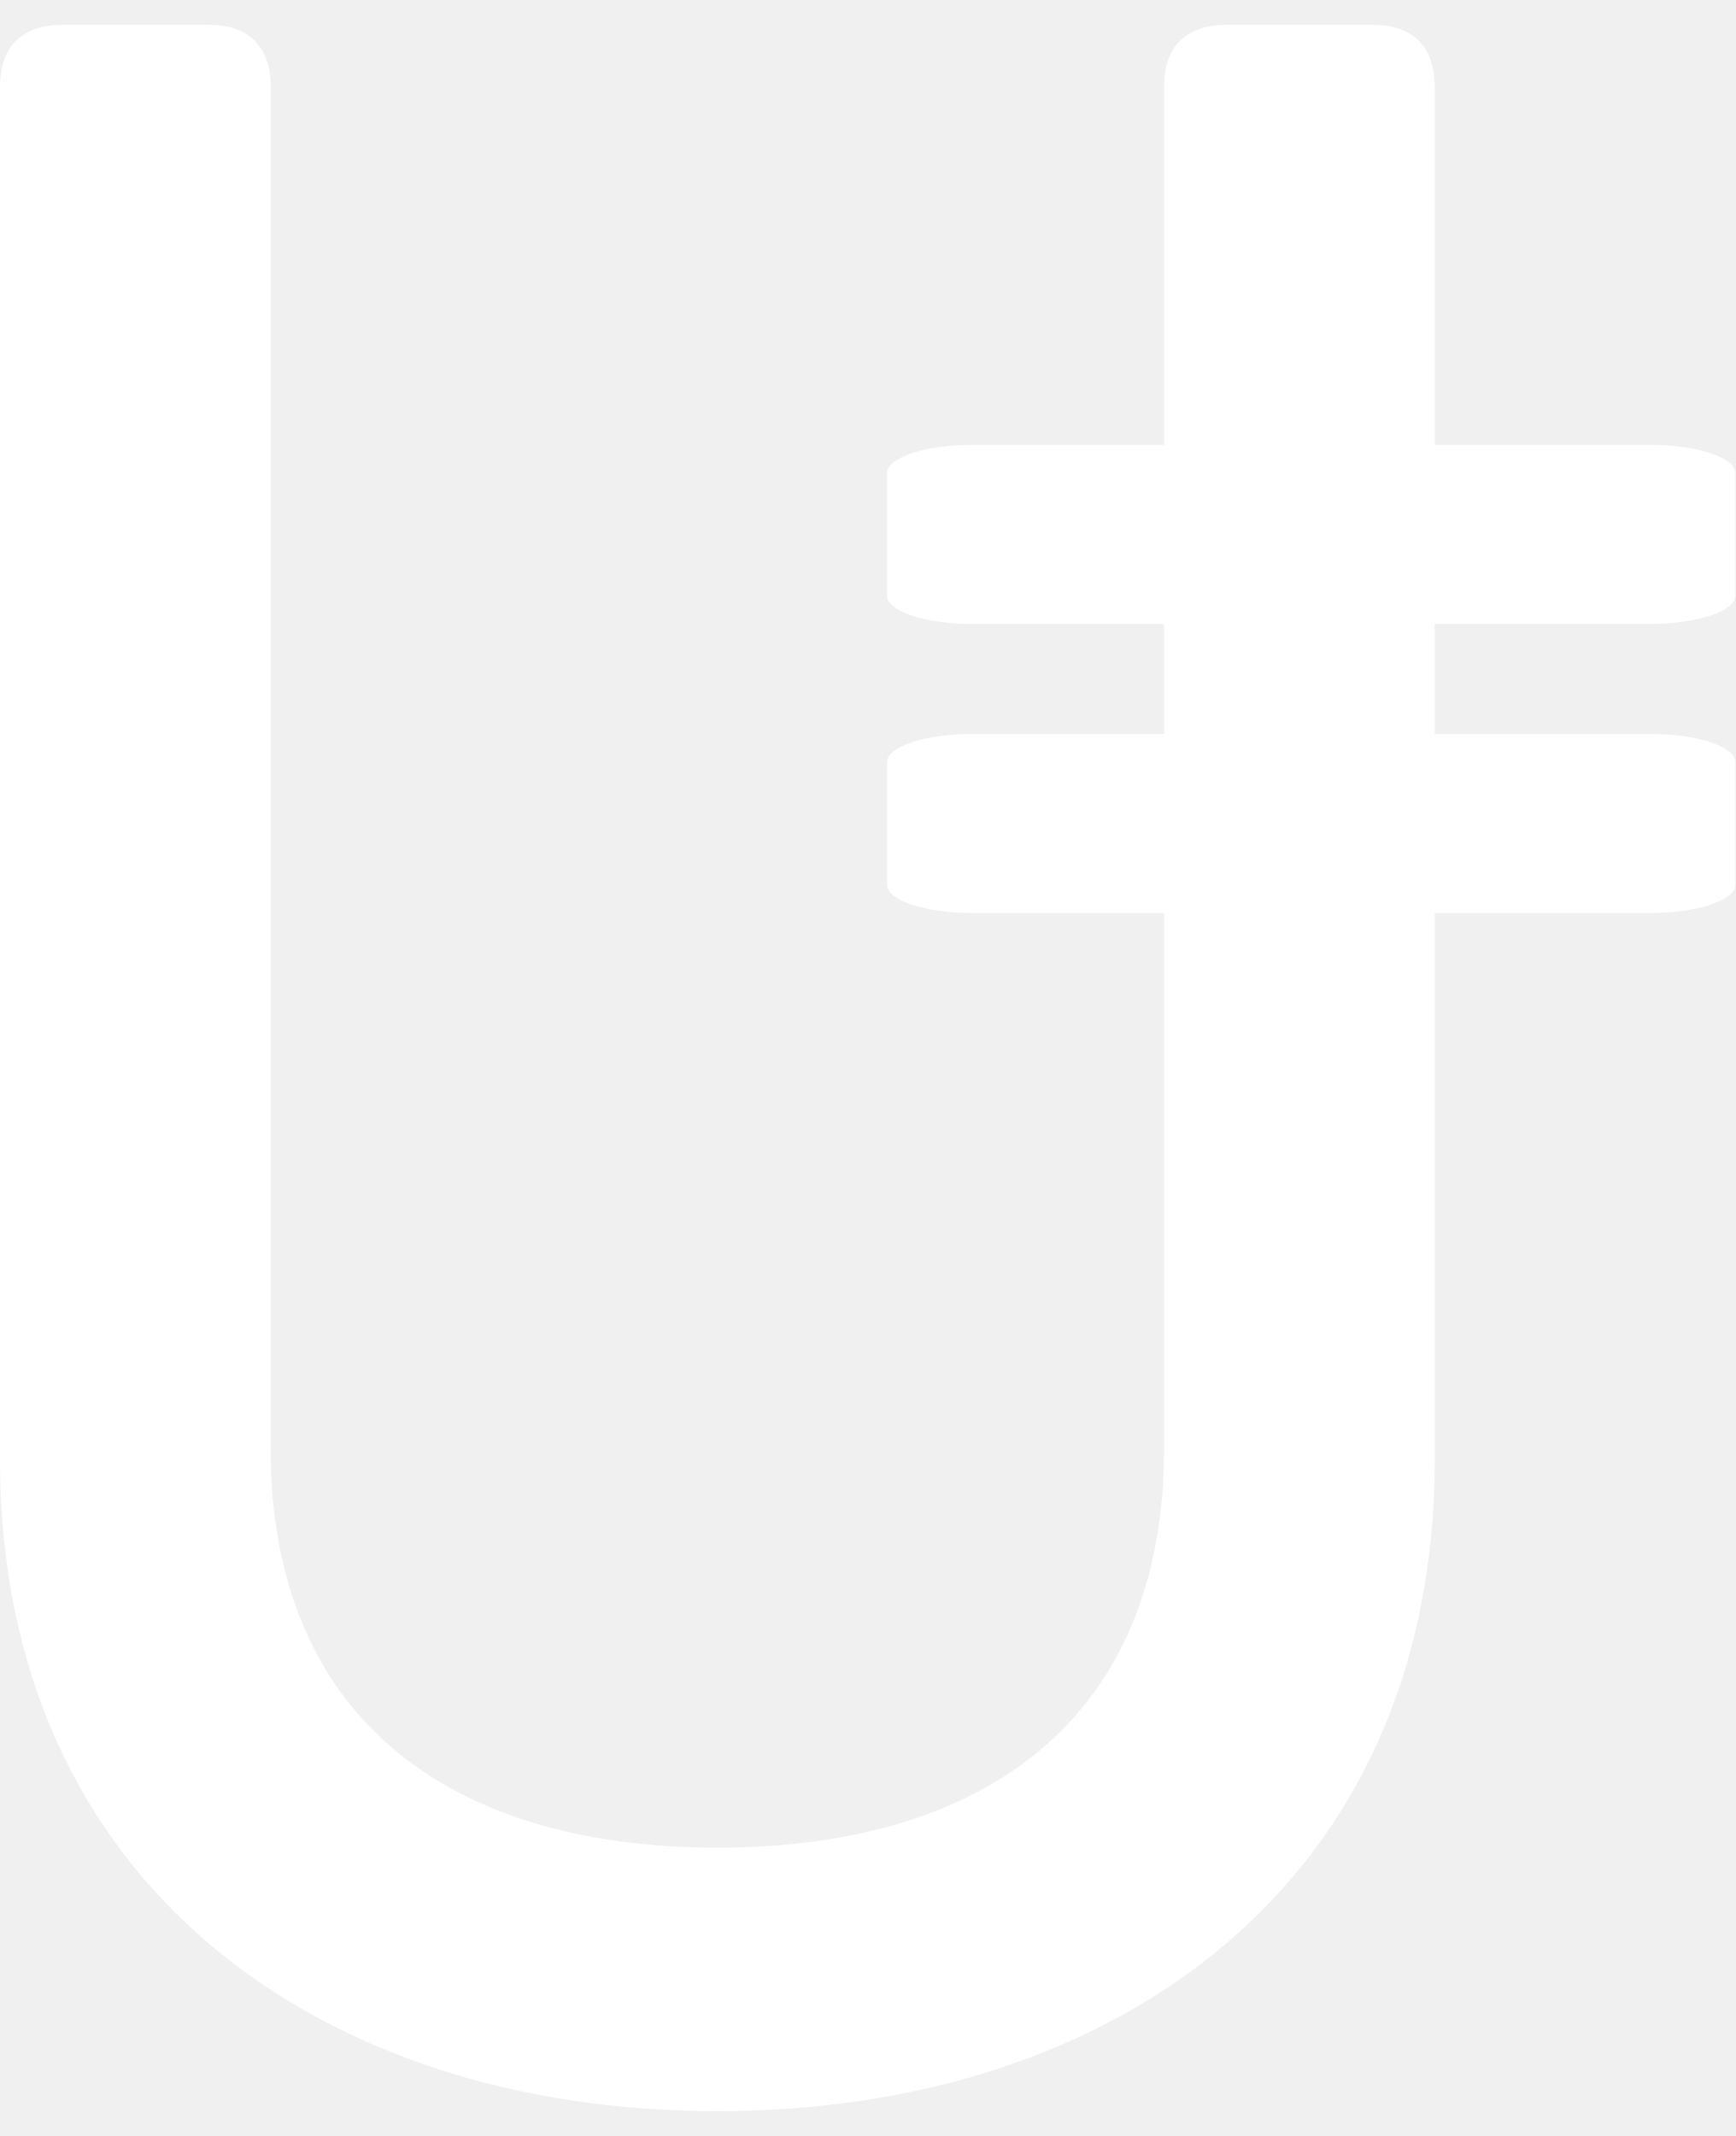
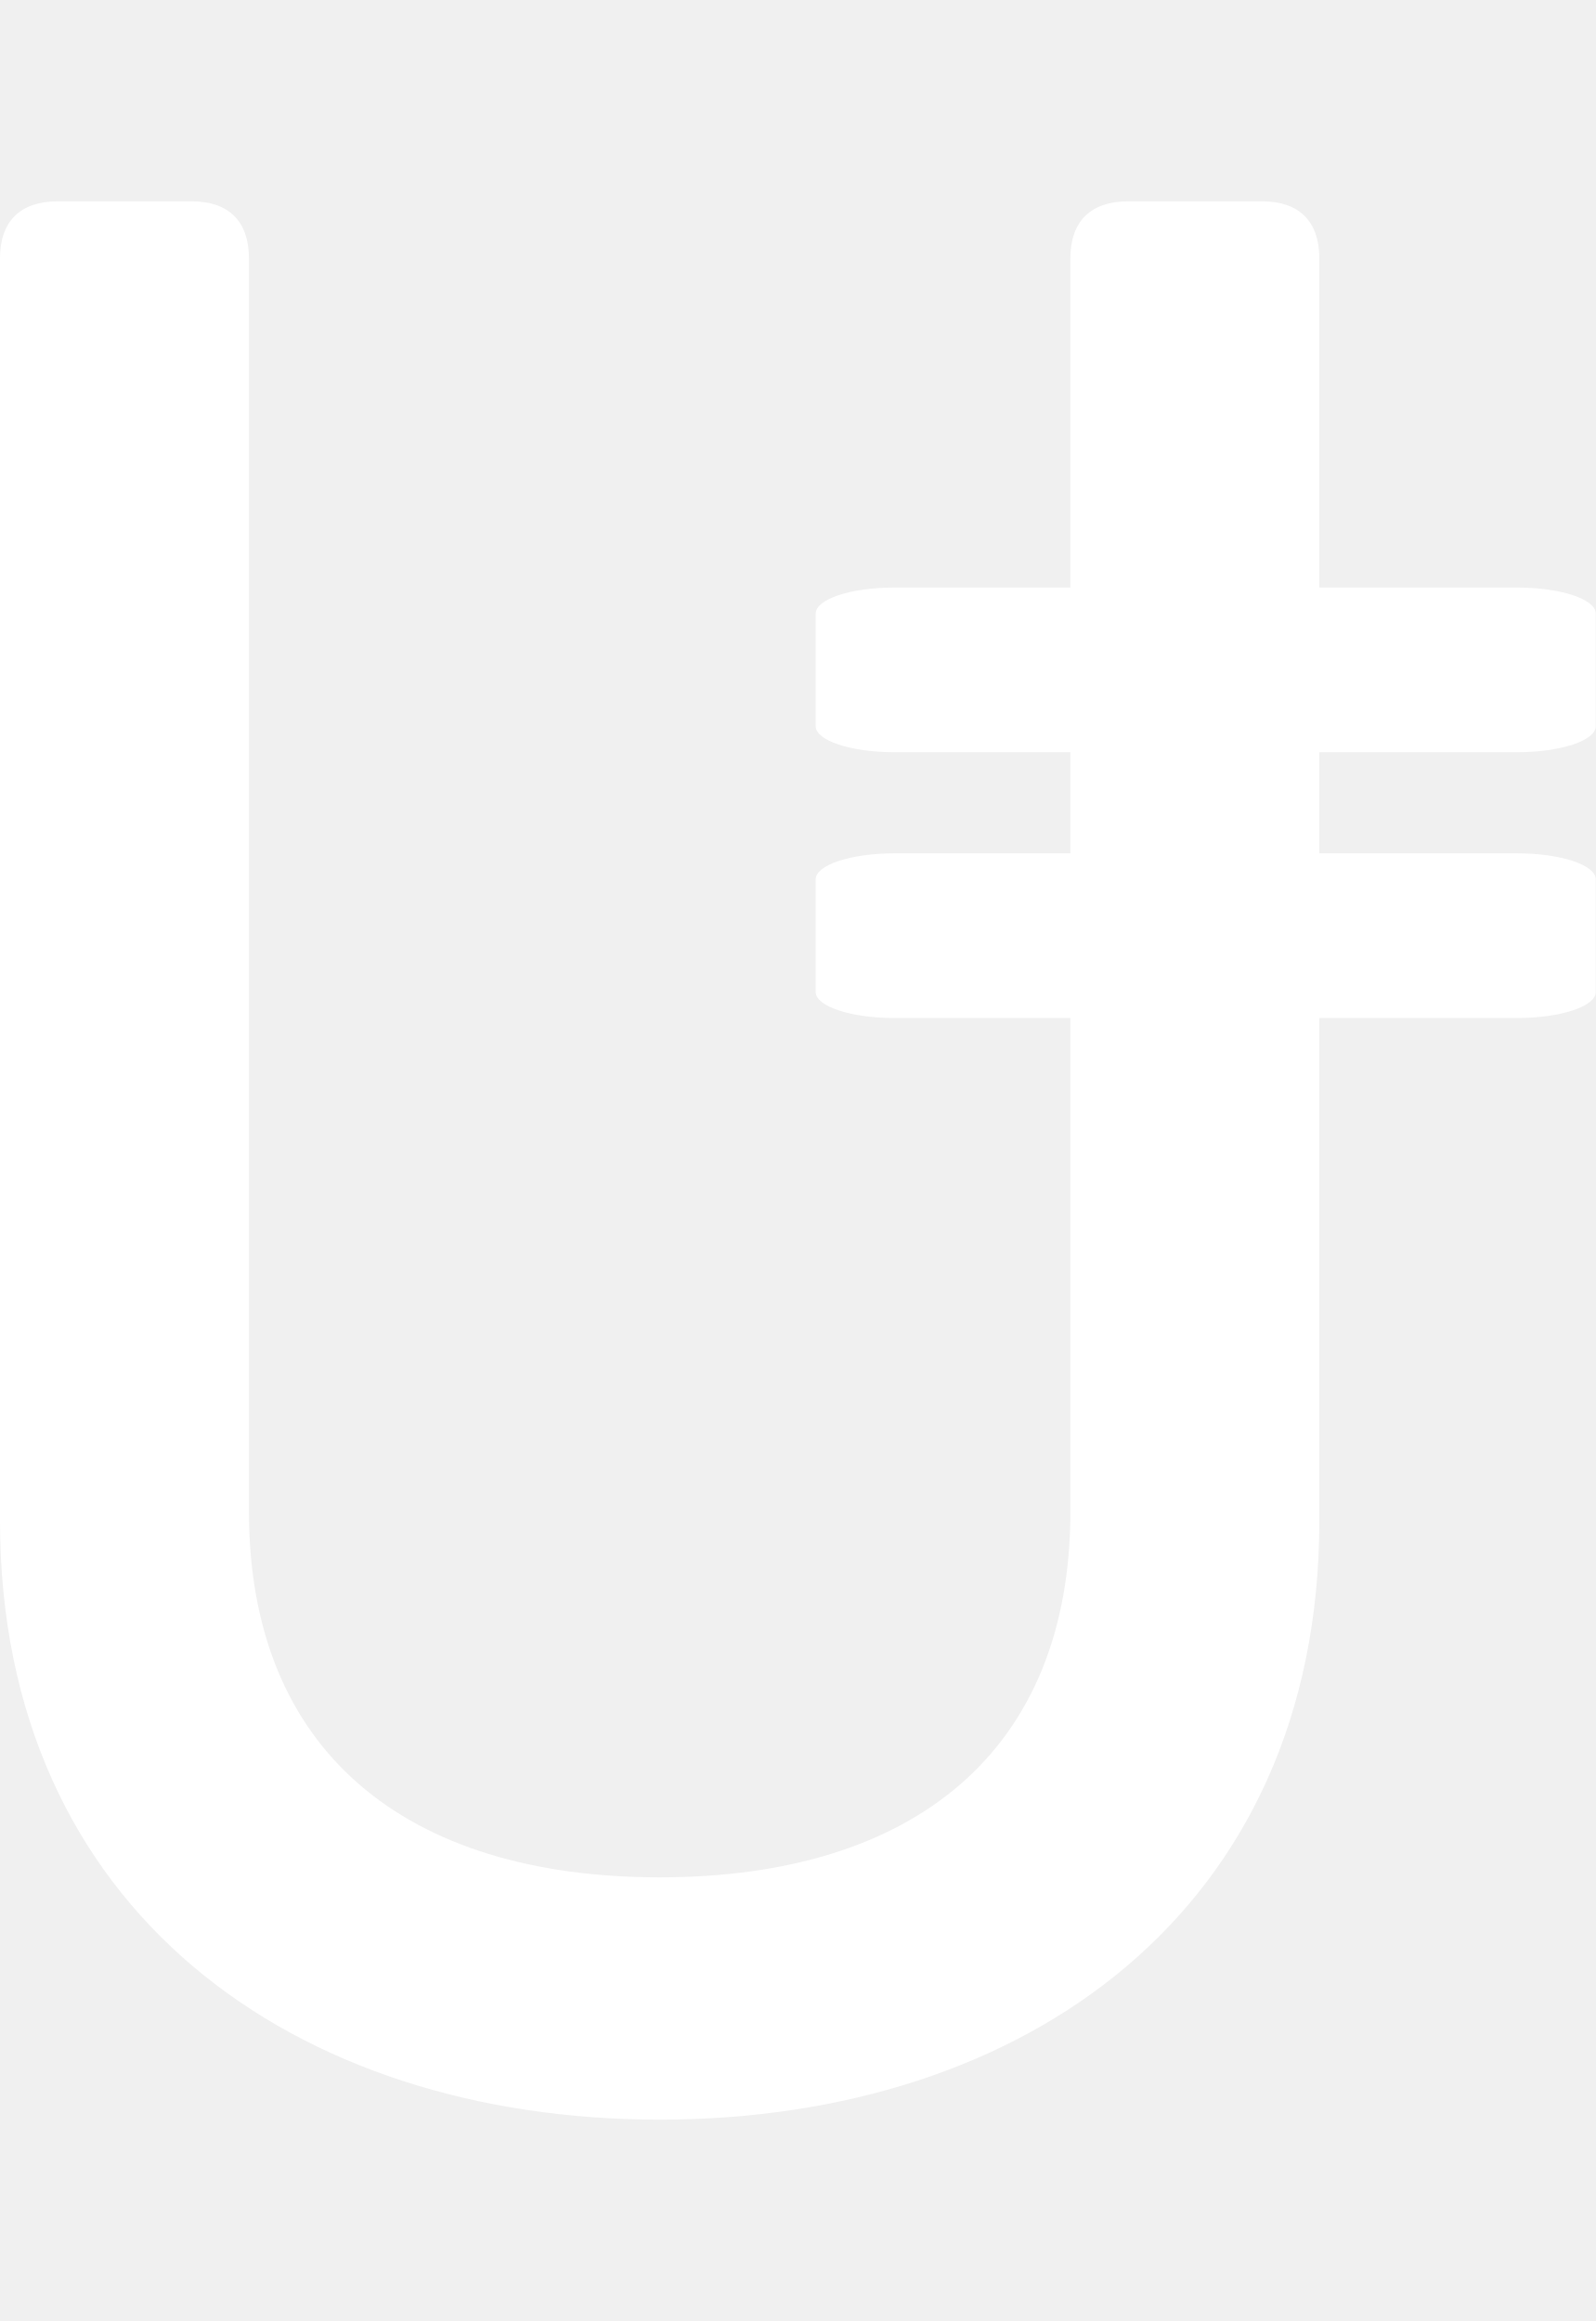
- <svg xmlns="http://www.w3.org/2000/svg" xml:space="preserve" width="65px" height="80px" version="1.1" style="shape-rendering:geometricPrecision; text-rendering:geometricPrecision; image-rendering:optimizeQuality; fill-rule:evenodd; clip-rule:evenodd" viewBox="0 0 65 80">
+ <svg xmlns="http://www.w3.org/2000/svg" xml:space="preserve" width="22px" height="32px" version="1.1" style="shape-rendering:geometricPrecision; text-rendering:geometricPrecision; image-rendering:optimizeQuality; fill-rule:evenodd; clip-rule:evenodd" viewBox="0 0 65 80">
  <defs>
    <style type="text/css">
   
    .fil0 {fill:white}
    .fil1 {fill:white;fill-rule:nonzero}
   
  </style>
  </defs>
-   <g id="Layer_x0020_1">
+   <g id="Symbols">
    <g id="_985755824">
      <rect class="fil0" transform="matrix(2.19838E-14 -0.275227 0.830063 7.28926E-15 33.2254 34.1953)" width="24.37" height="38.28" rx="3.85" ry="3.85" />
      <path class="fil1" d="M26.87 79.07c14.9,0 26.87,-8.53 26.87,-24.4l0 -51.42c0,-1.5 -0.82,-2.32 -2.32,-2.32l-5.48 0c-1.52,0 -2.34,0.82 -2.34,2.32l0 51.04c0,9.76 -6.36,14.91 -16.73,14.91 -10.36,0 -16.73,-5.15 -16.73,-14.91l0 -51.04c0,-1.5 -0.82,-2.32 -2.32,-2.32l-5.48 0c-1.52,0 -2.34,0.82 -2.34,2.32l0 51.42c0,15.87 11.99,24.4 26.87,24.4z" />
      <rect class="fil0" transform="matrix(2.19838E-14 -0.275227 0.830063 7.28926E-15 33.2254 23.3681)" width="24.37" height="38.28" rx="3.85" ry="3.85" />
    </g>
  </g>
</svg>
